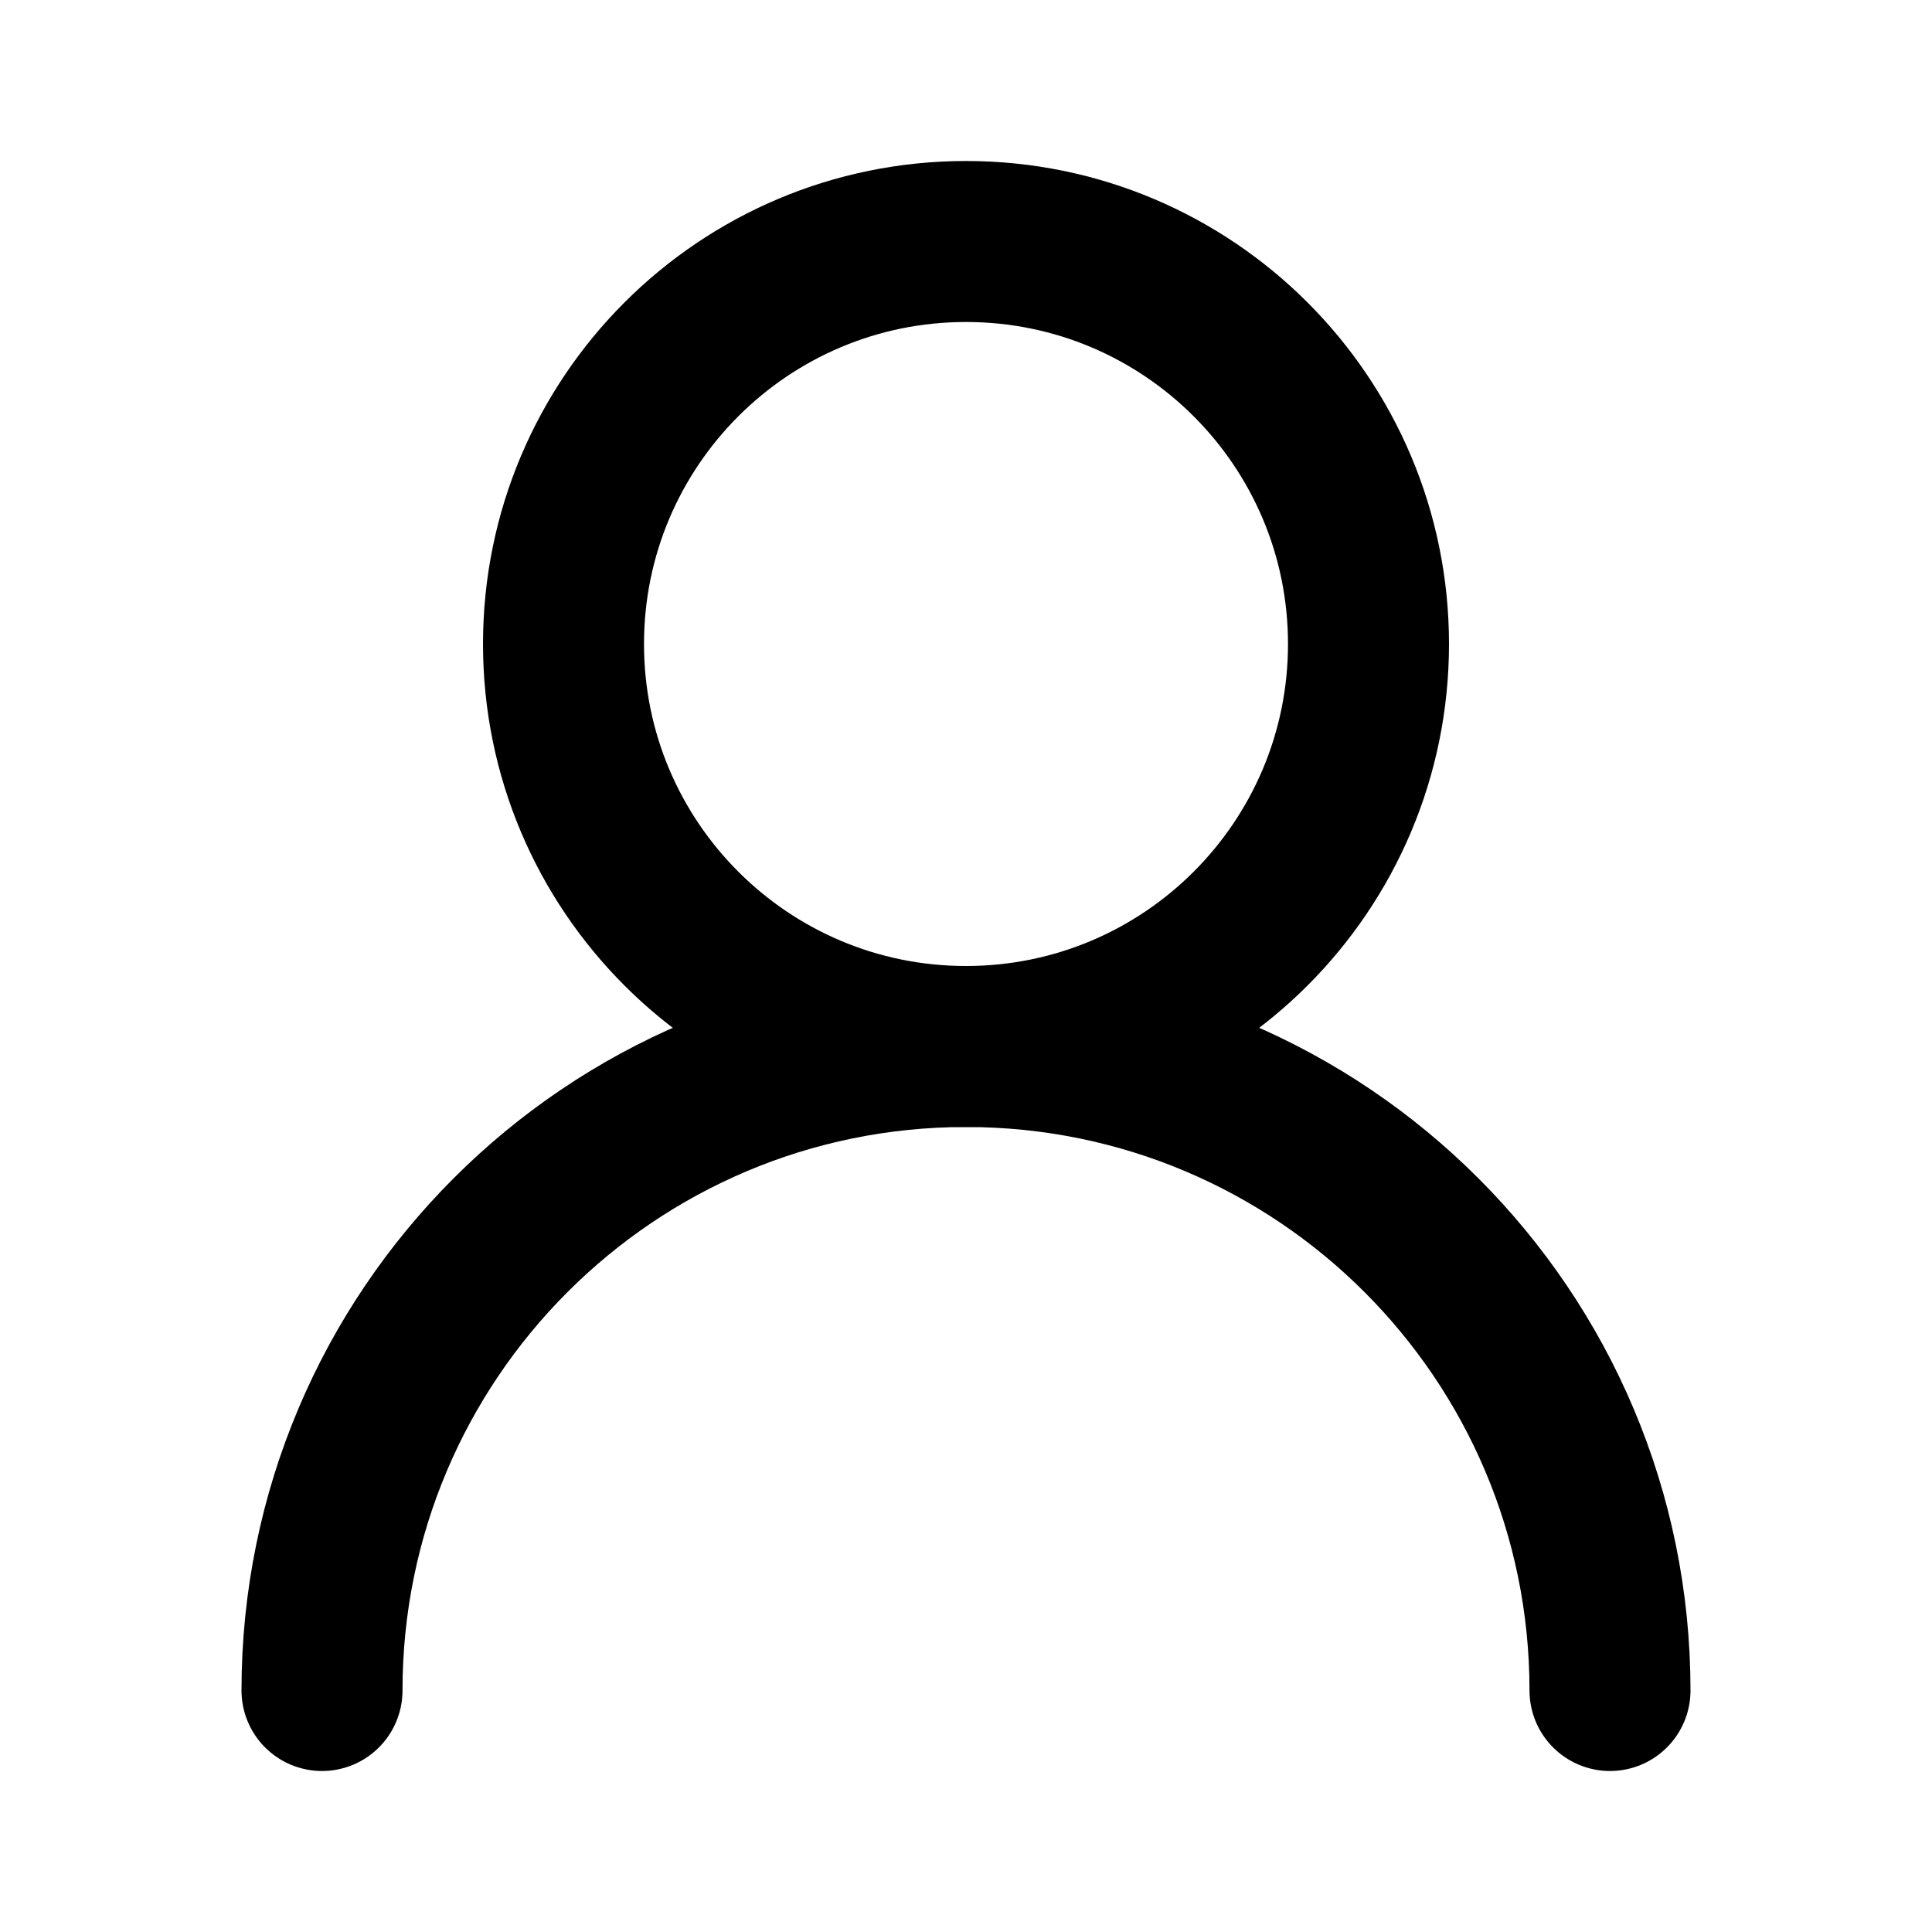
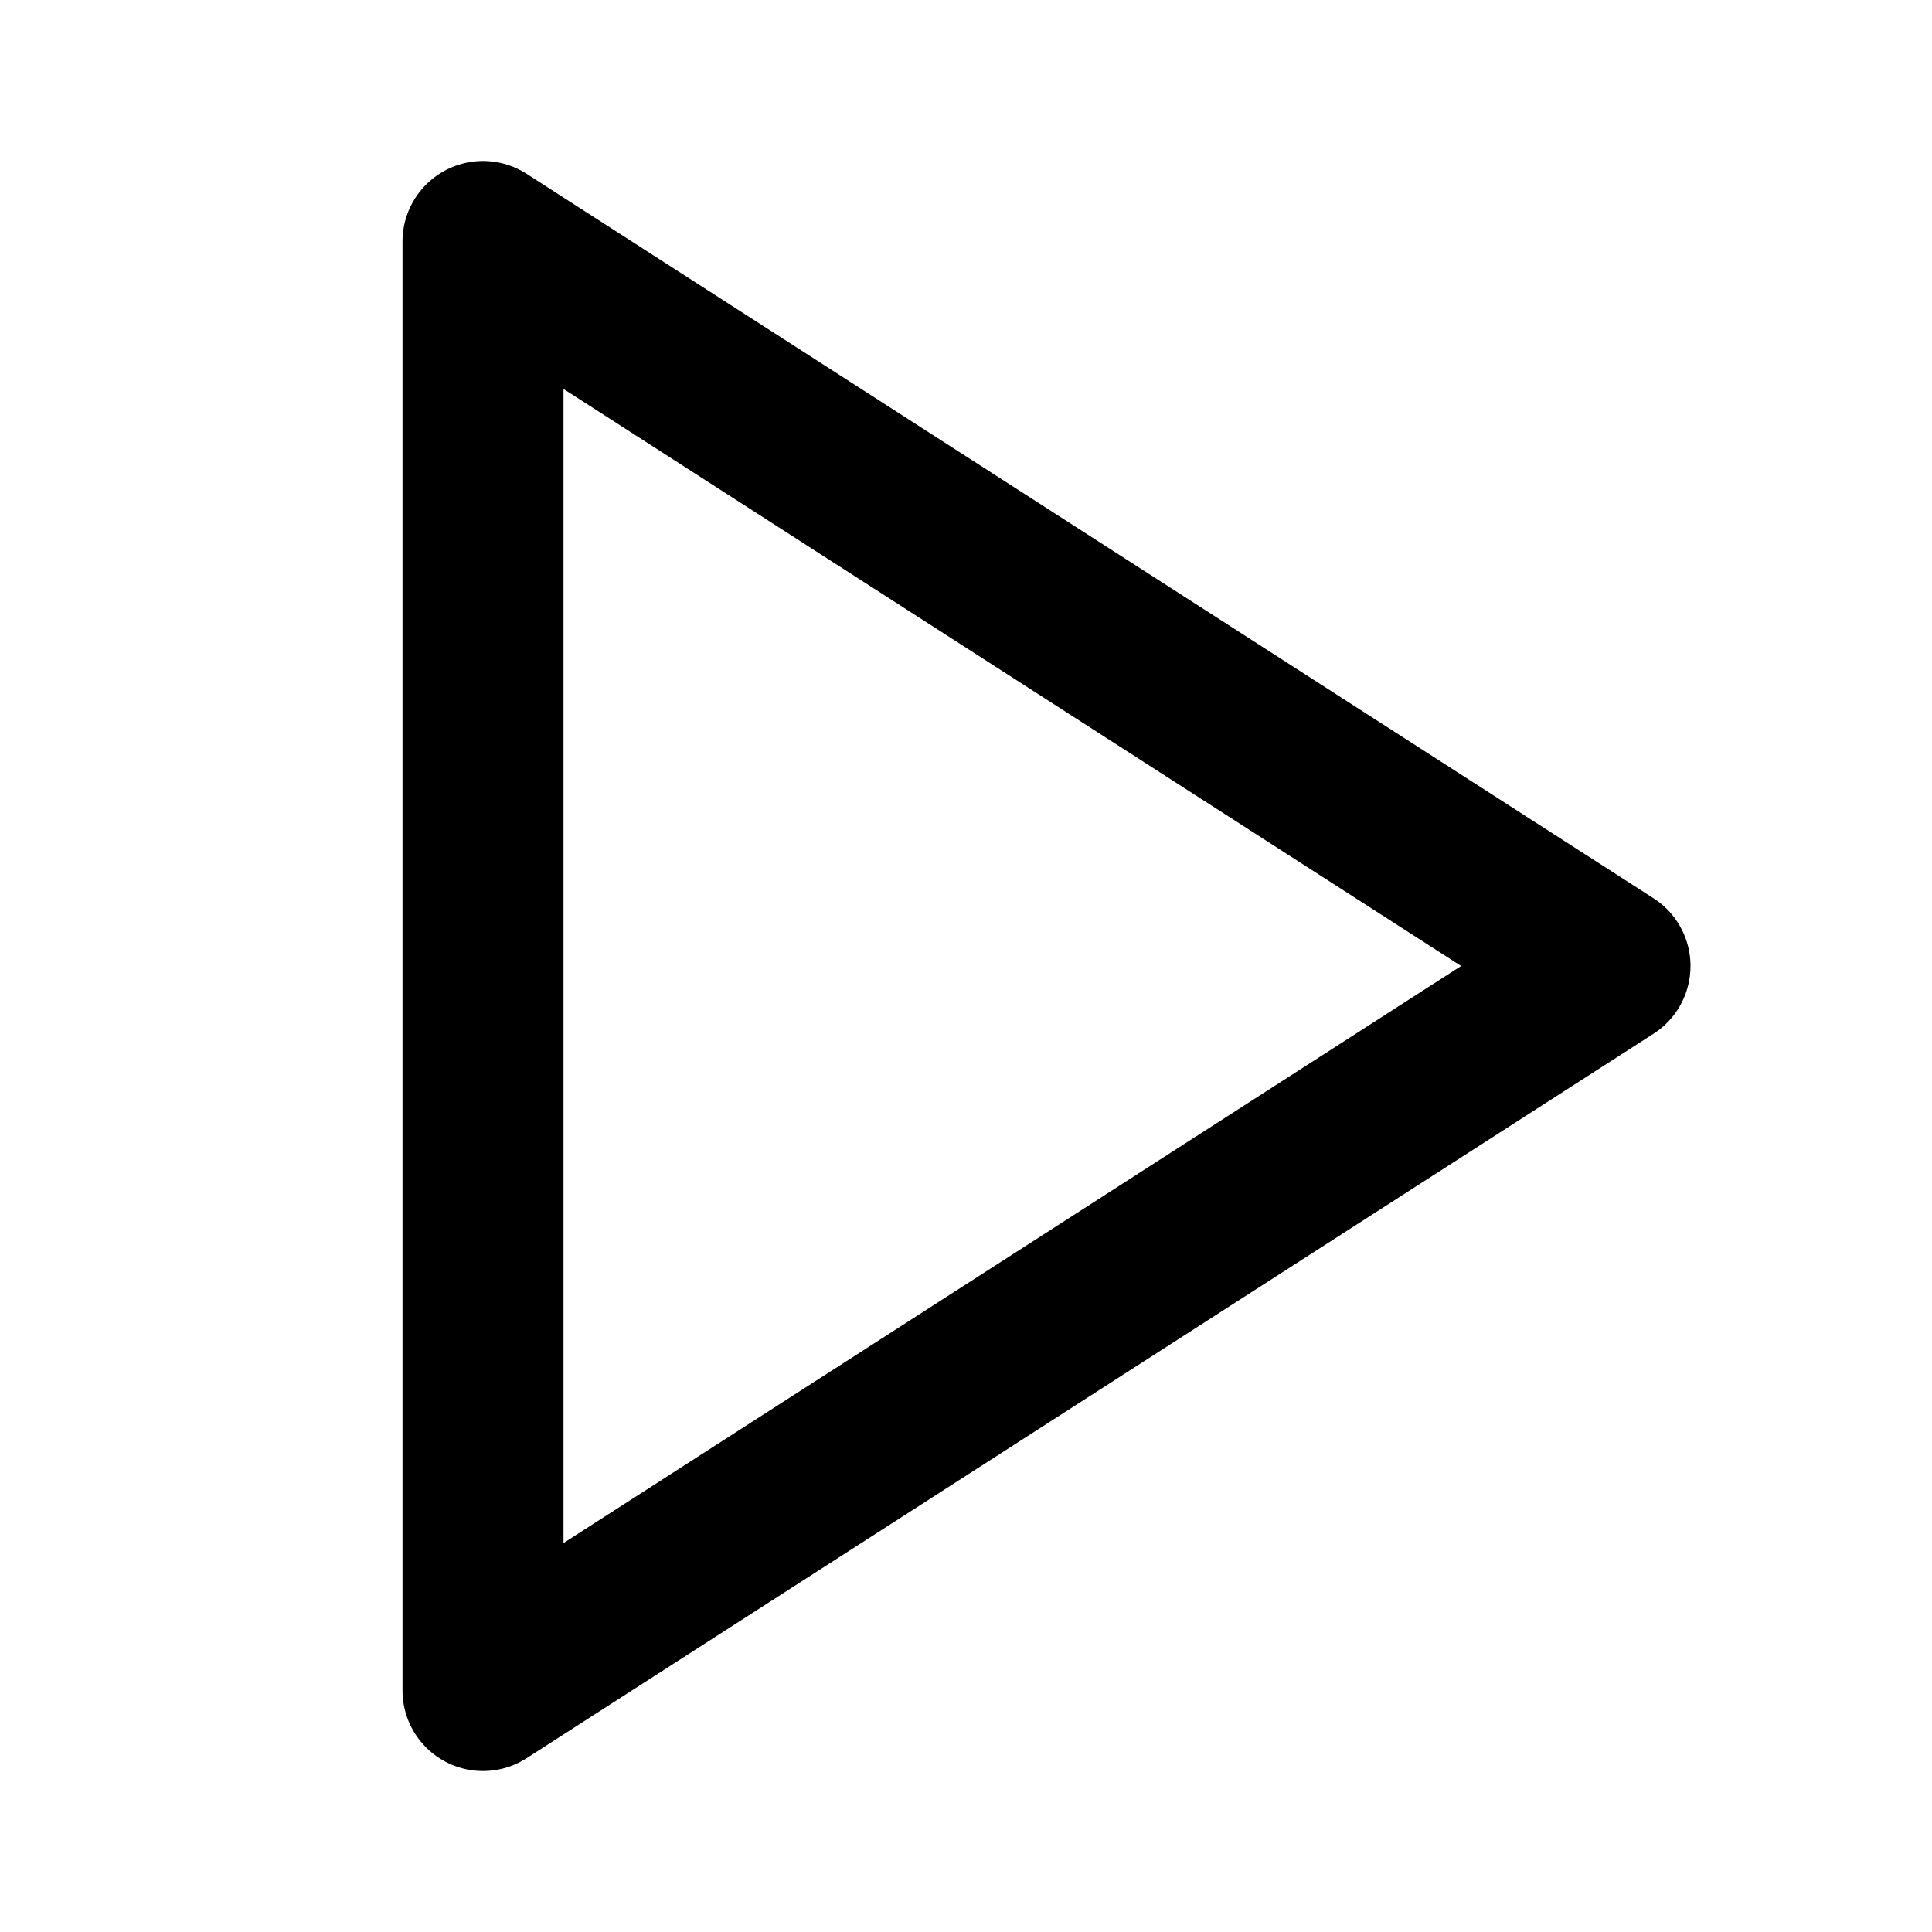
- <svg xmlns="http://www.w3.org/2000/svg" class="lucide lucide-user-round" width="24" height="24" viewBox="0 0 24 24" fill="none" stroke="currentColor" stroke-width="2" stroke-linecap="round" stroke-linejoin="round">
-   <circle cx="12" cy="8" r="5" />
-   <path d="M20 21a8 8 0 0 0-16 0" />
+ <svg xmlns="http://www.w3.org/2000/svg" class="lucide lucide-play" width="24" height="24" viewBox="0 0 24 24" fill="none" stroke="currentColor" stroke-width="2" stroke-linecap="round" stroke-linejoin="round">
+   <polygon points="6 3 20 12 6 21 6 3" />
</svg>
